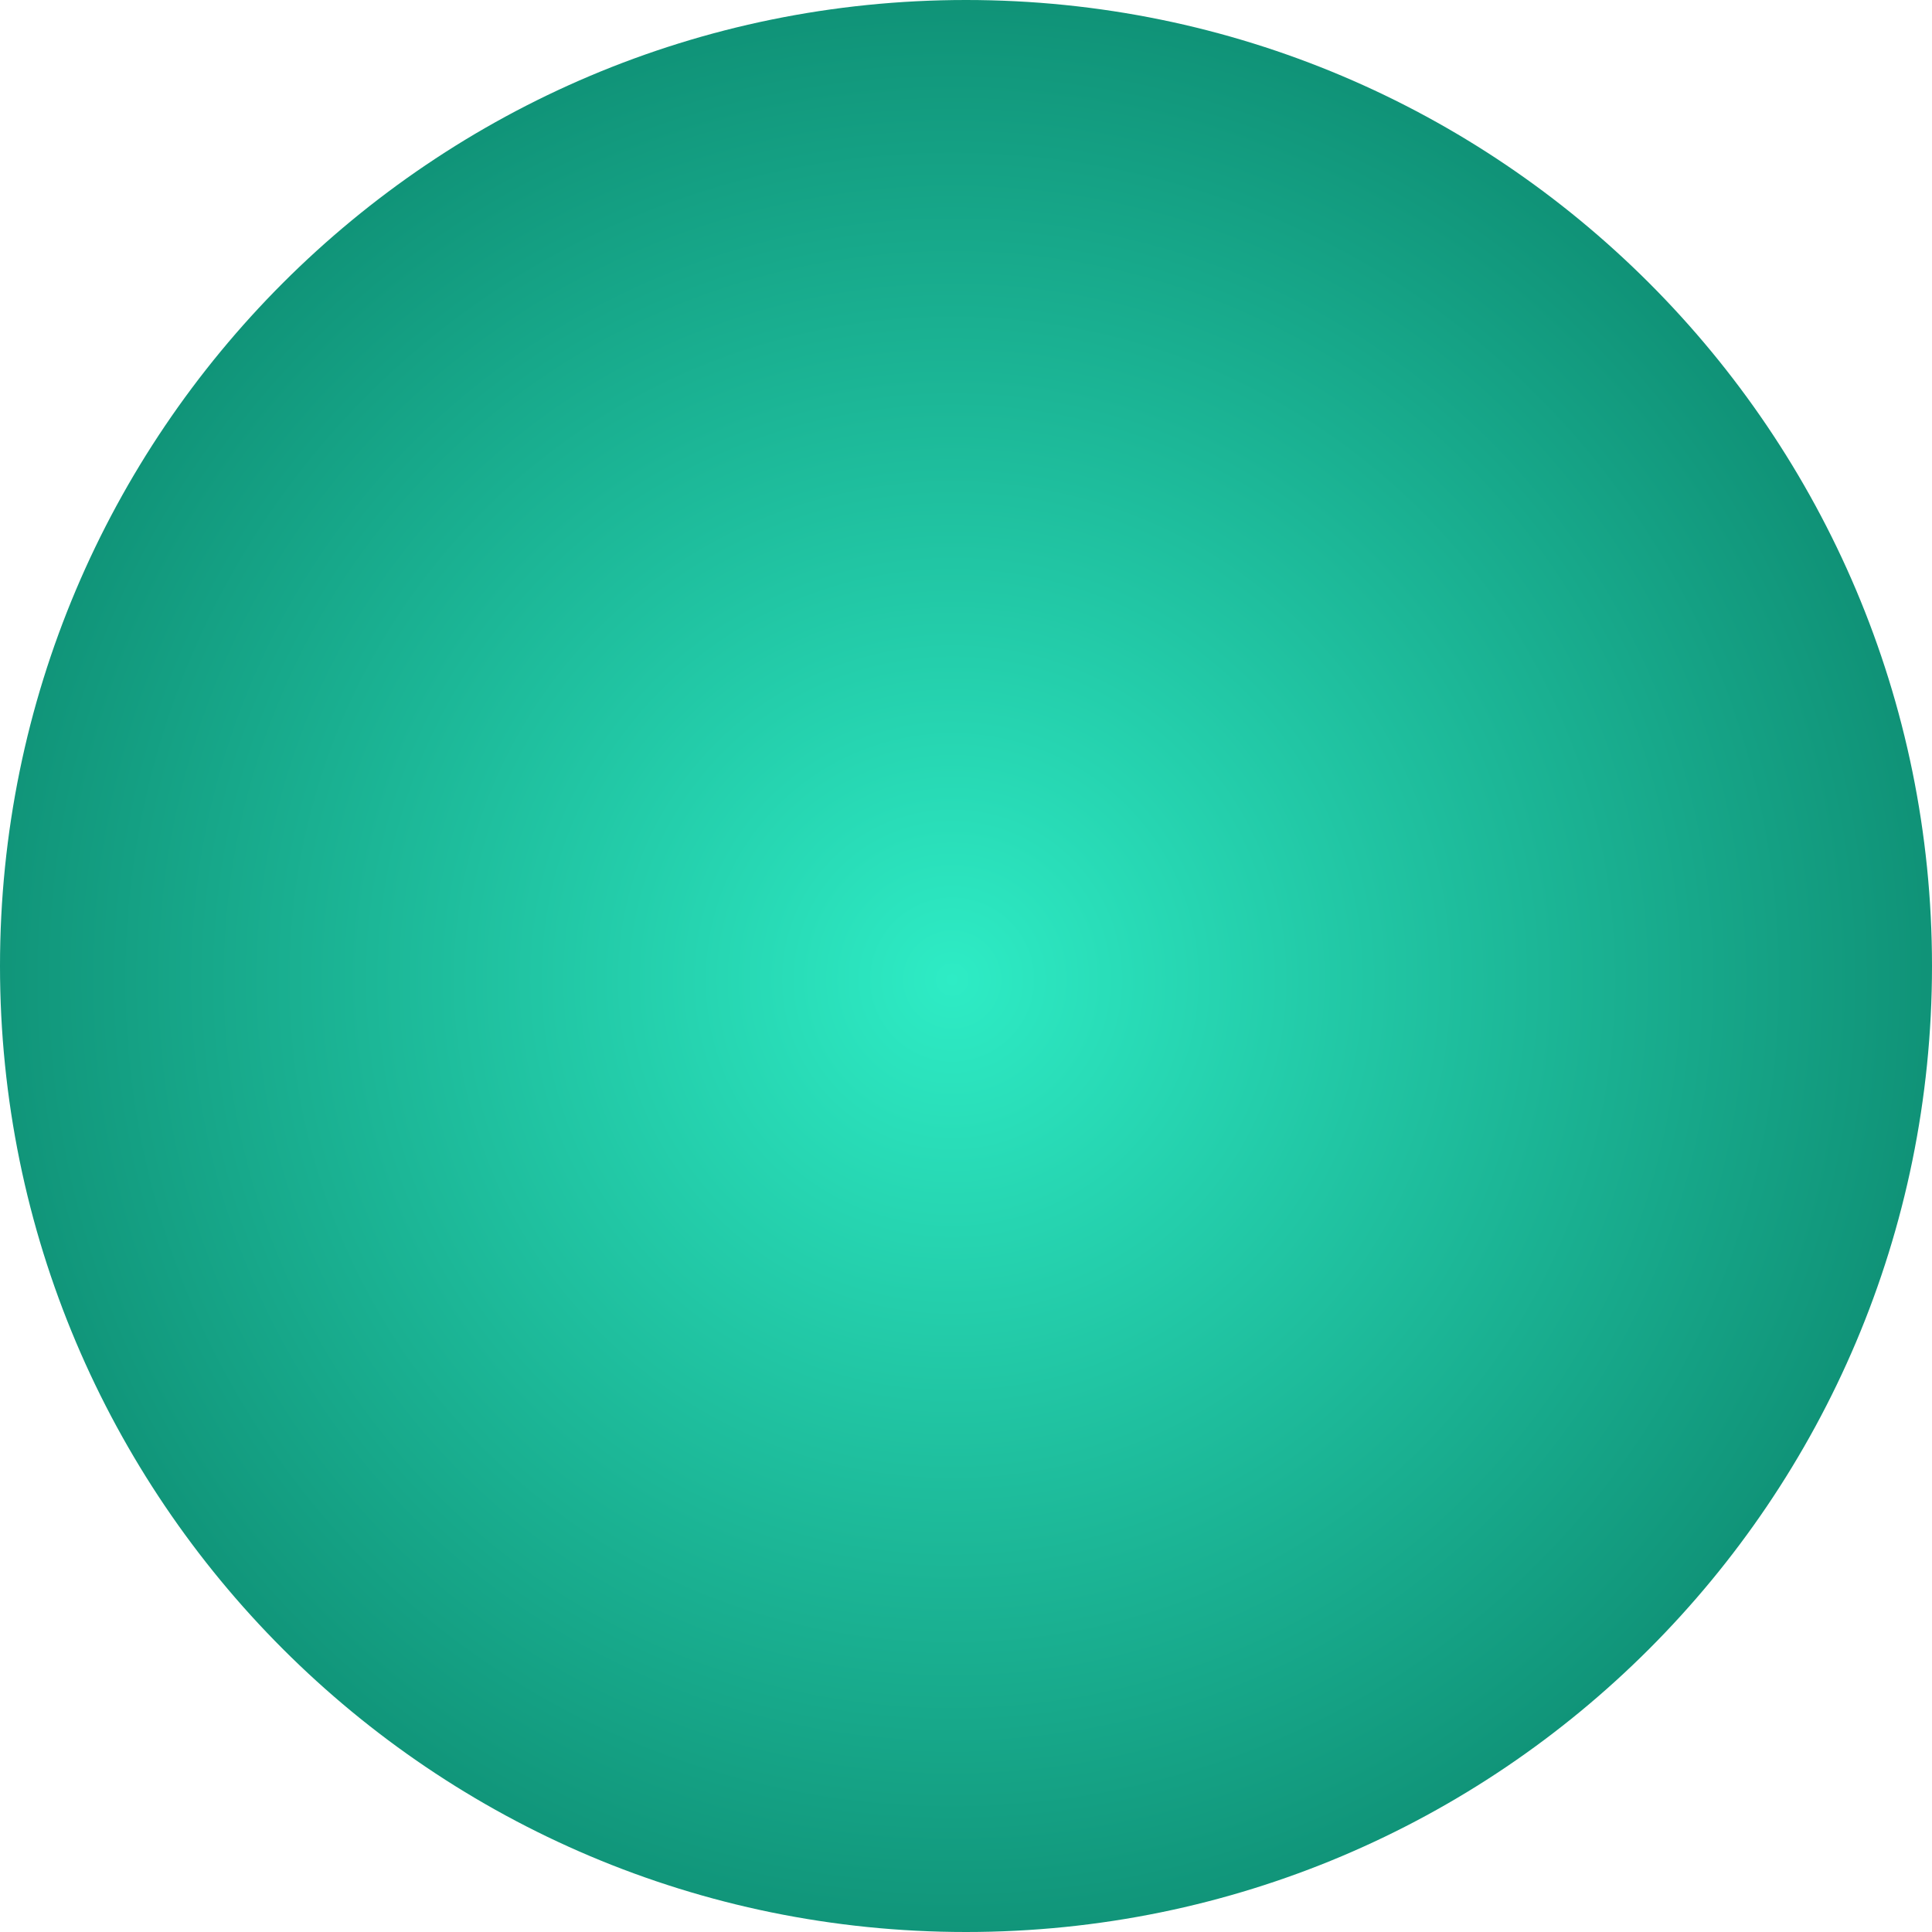
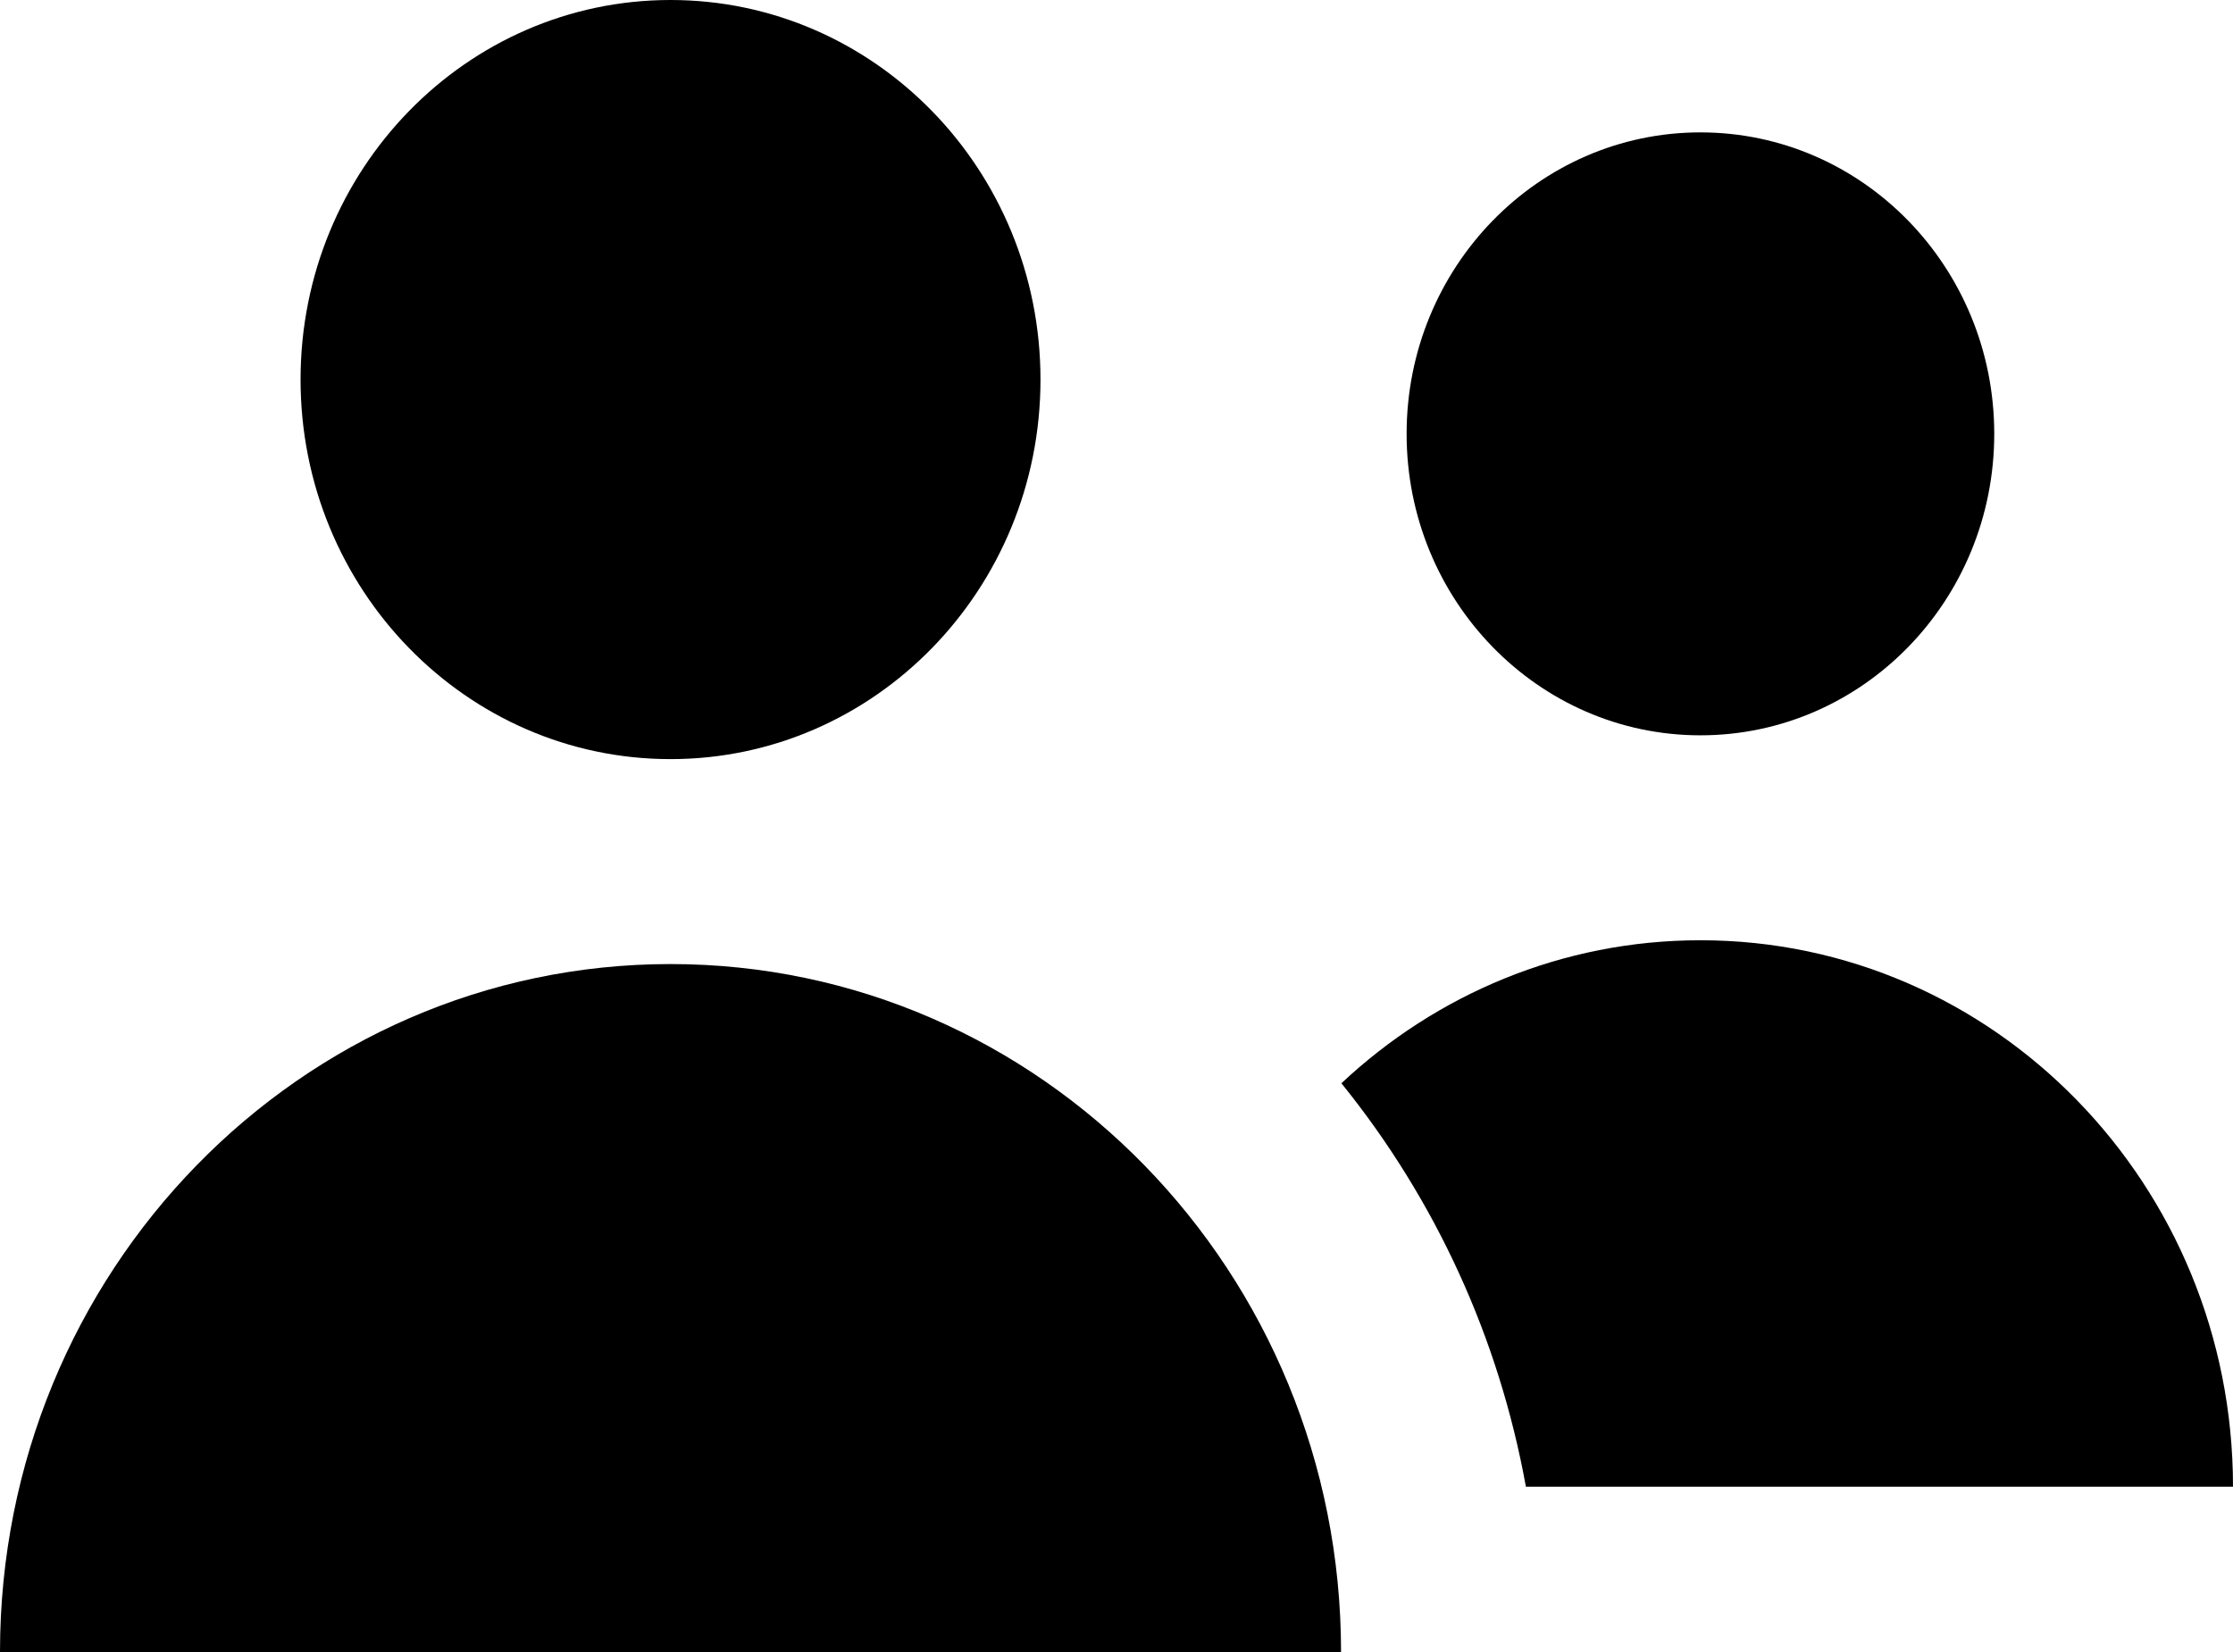
- <svg xmlns="http://www.w3.org/2000/svg" width="140" height="140" viewBox="0 0 140 140" fill="none">
-   <path d="M0 70C0 31.34 31.34 0 70 0C108.66 0 140 31.34 140 70C140 108.66 108.66 140 70 140C31.34 140 0 108.66 0 70Z" fill="url(#paint0_radial_63_771)" />
-   <defs>
-     <radialGradient id="paint0_radial_63_771" cx="0" cy="0" r="1" gradientUnits="userSpaceOnUse" gradientTransform="translate(69 71) rotate(89.4744) scale(109.005)">
-       <stop stop-color="#2EECC5" />
-       <stop offset="1" stop-color="#00644F" />
-     </radialGradient>
-   </defs>
+ <svg xmlns="http://www.w3.org/2000/svg" width="50" height="37" viewBox="0 0 50 37" fill="none">
+   <path d="M38.075 16.469C41.709 16.469 44.654 13.446 44.654 9.717C44.654 5.988 41.709 2.965 38.075 2.965C34.442 2.965 31.496 5.988 31.496 9.717C31.496 13.446 34.442 16.469 38.075 16.469Z" fill="black" />
+   <path d="M15.014 21.592C6.722 21.592 0 28.49 0 37H30.028C30.028 28.49 23.306 21.592 15.014 21.592Z" fill="black" />
+   <path d="M38.075 21.059C34.977 21.059 32.156 22.273 30.036 24.262C32.155 26.883 33.565 29.978 34.167 33.297H50C50 26.538 44.661 21.059 38.075 21.059Z" fill="black" />
+   <path d="M15.014 17.002C19.589 17.002 23.298 13.196 23.298 8.501C23.298 3.806 19.589 0 15.014 0C10.439 0 6.73 3.806 6.73 8.501C6.73 13.196 10.439 17.002 15.014 17.002Z" fill="black" />
</svg>
